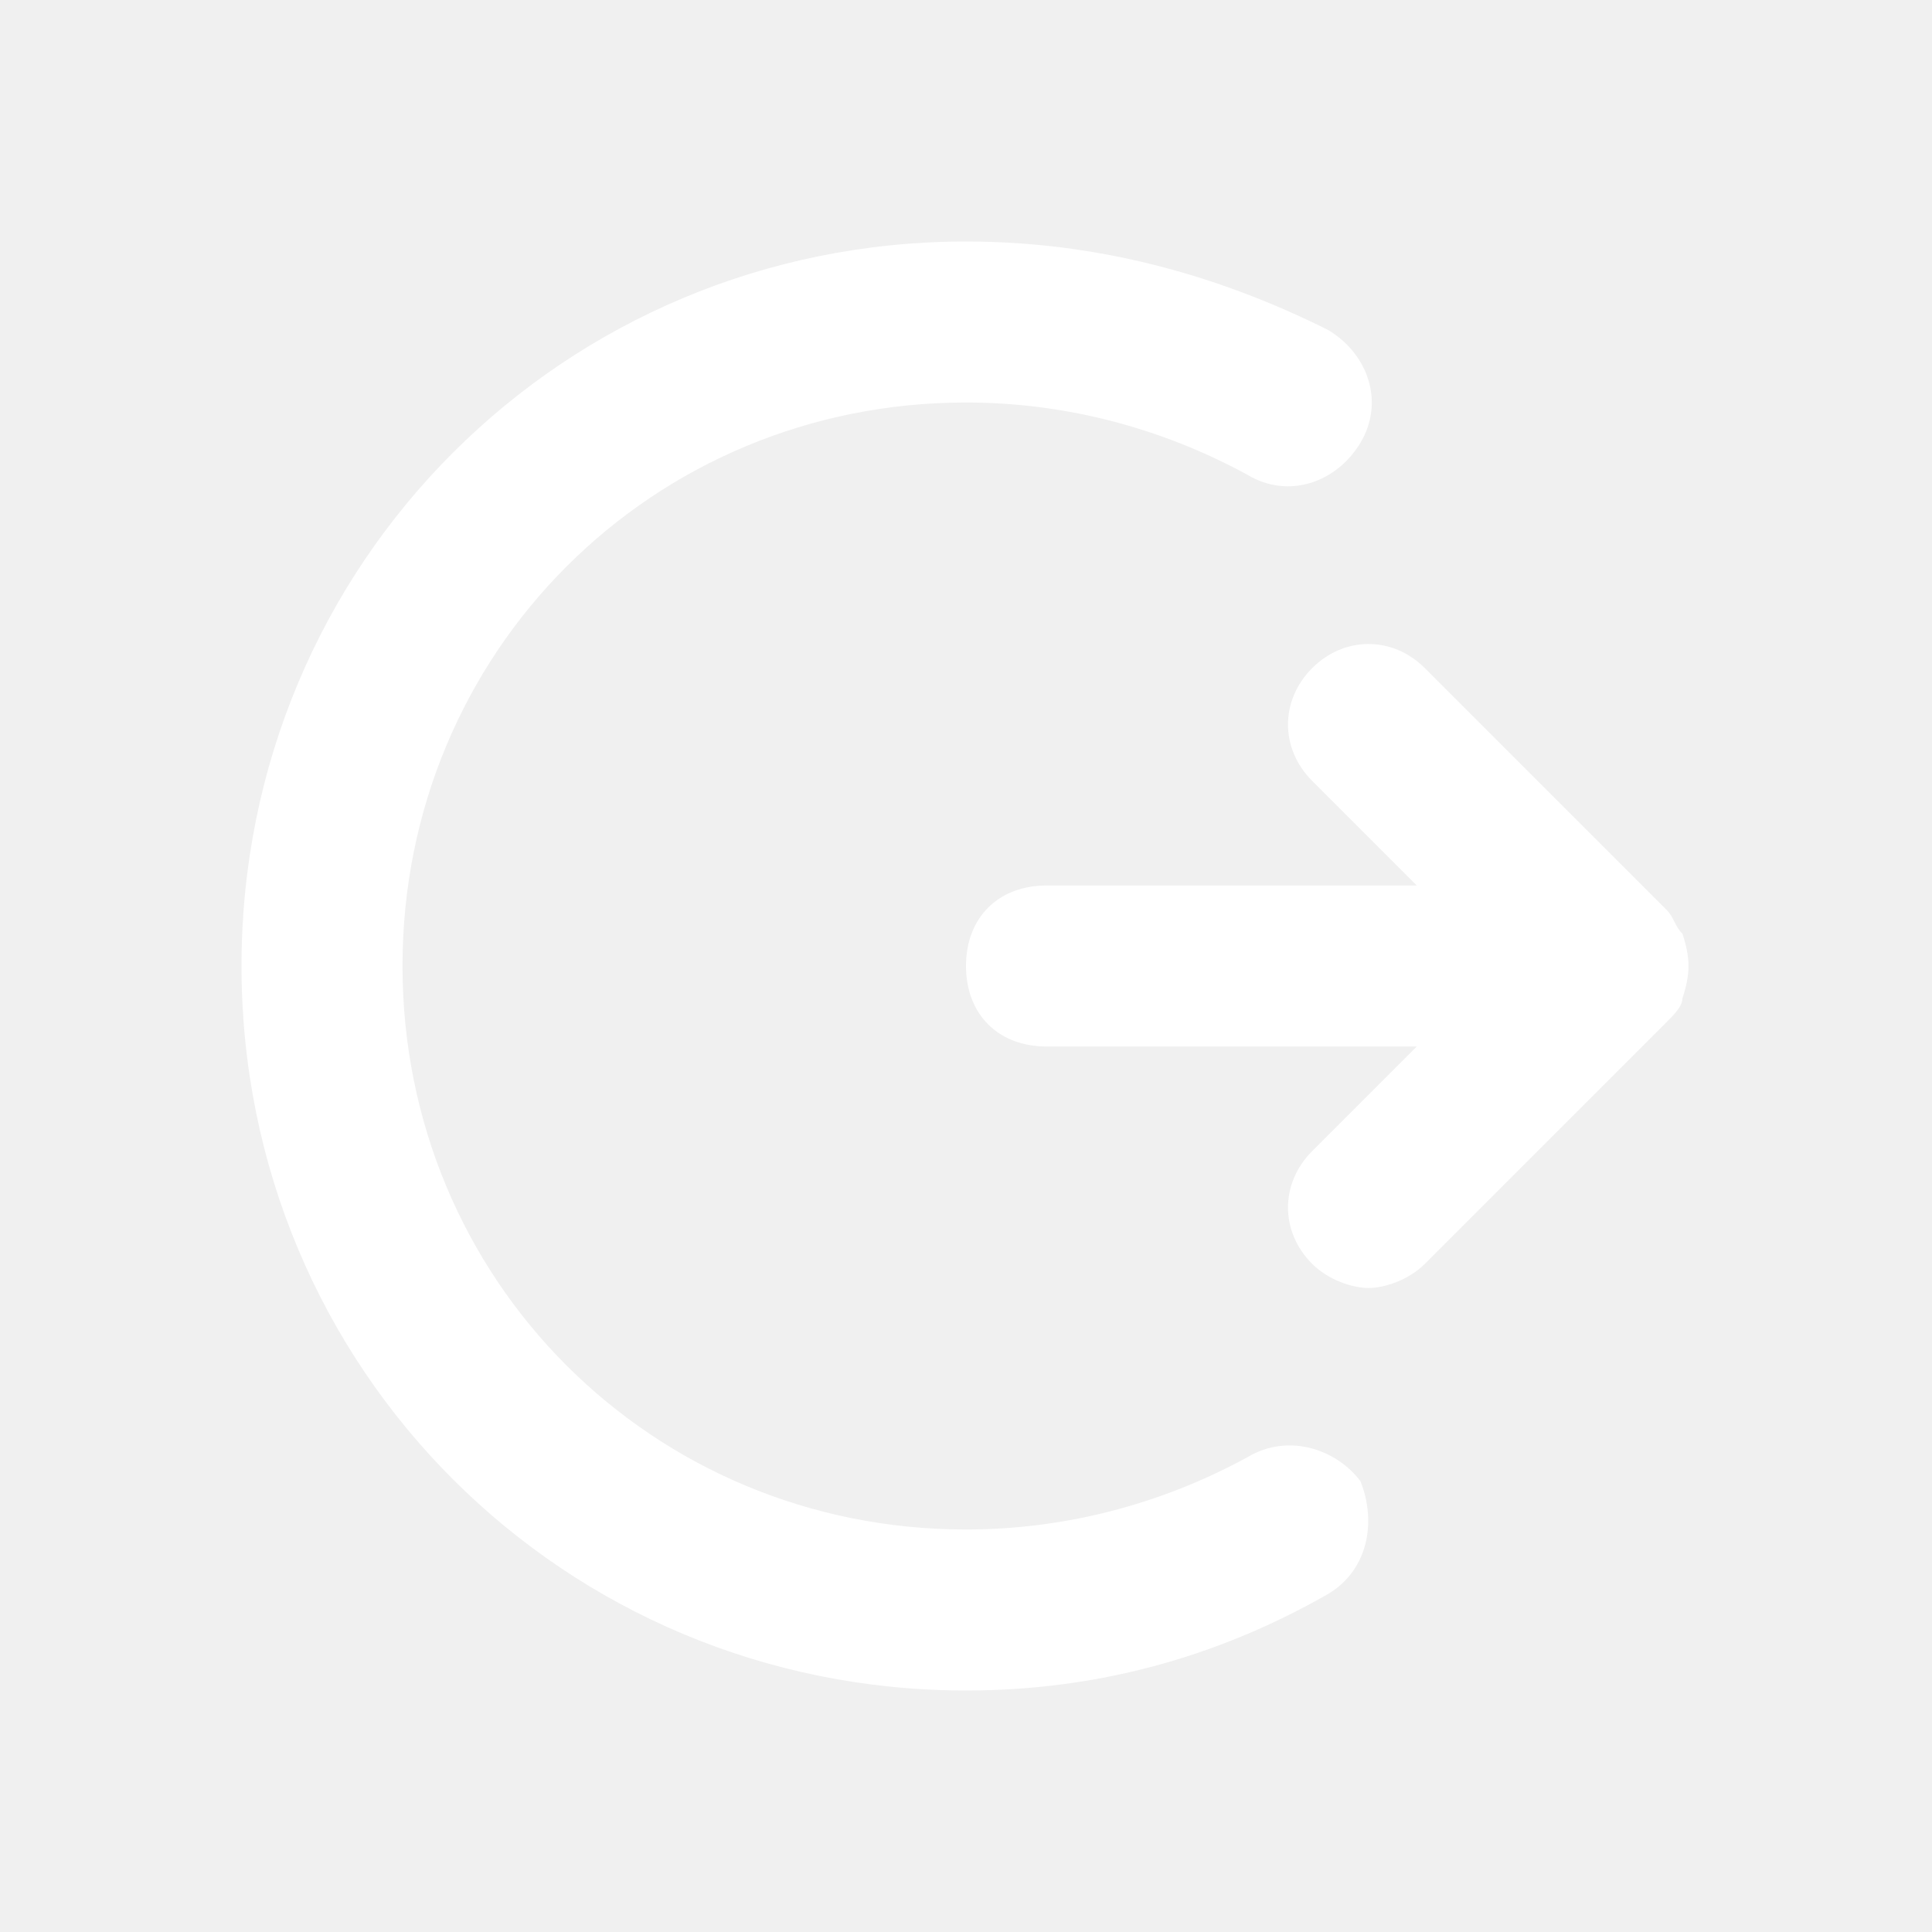
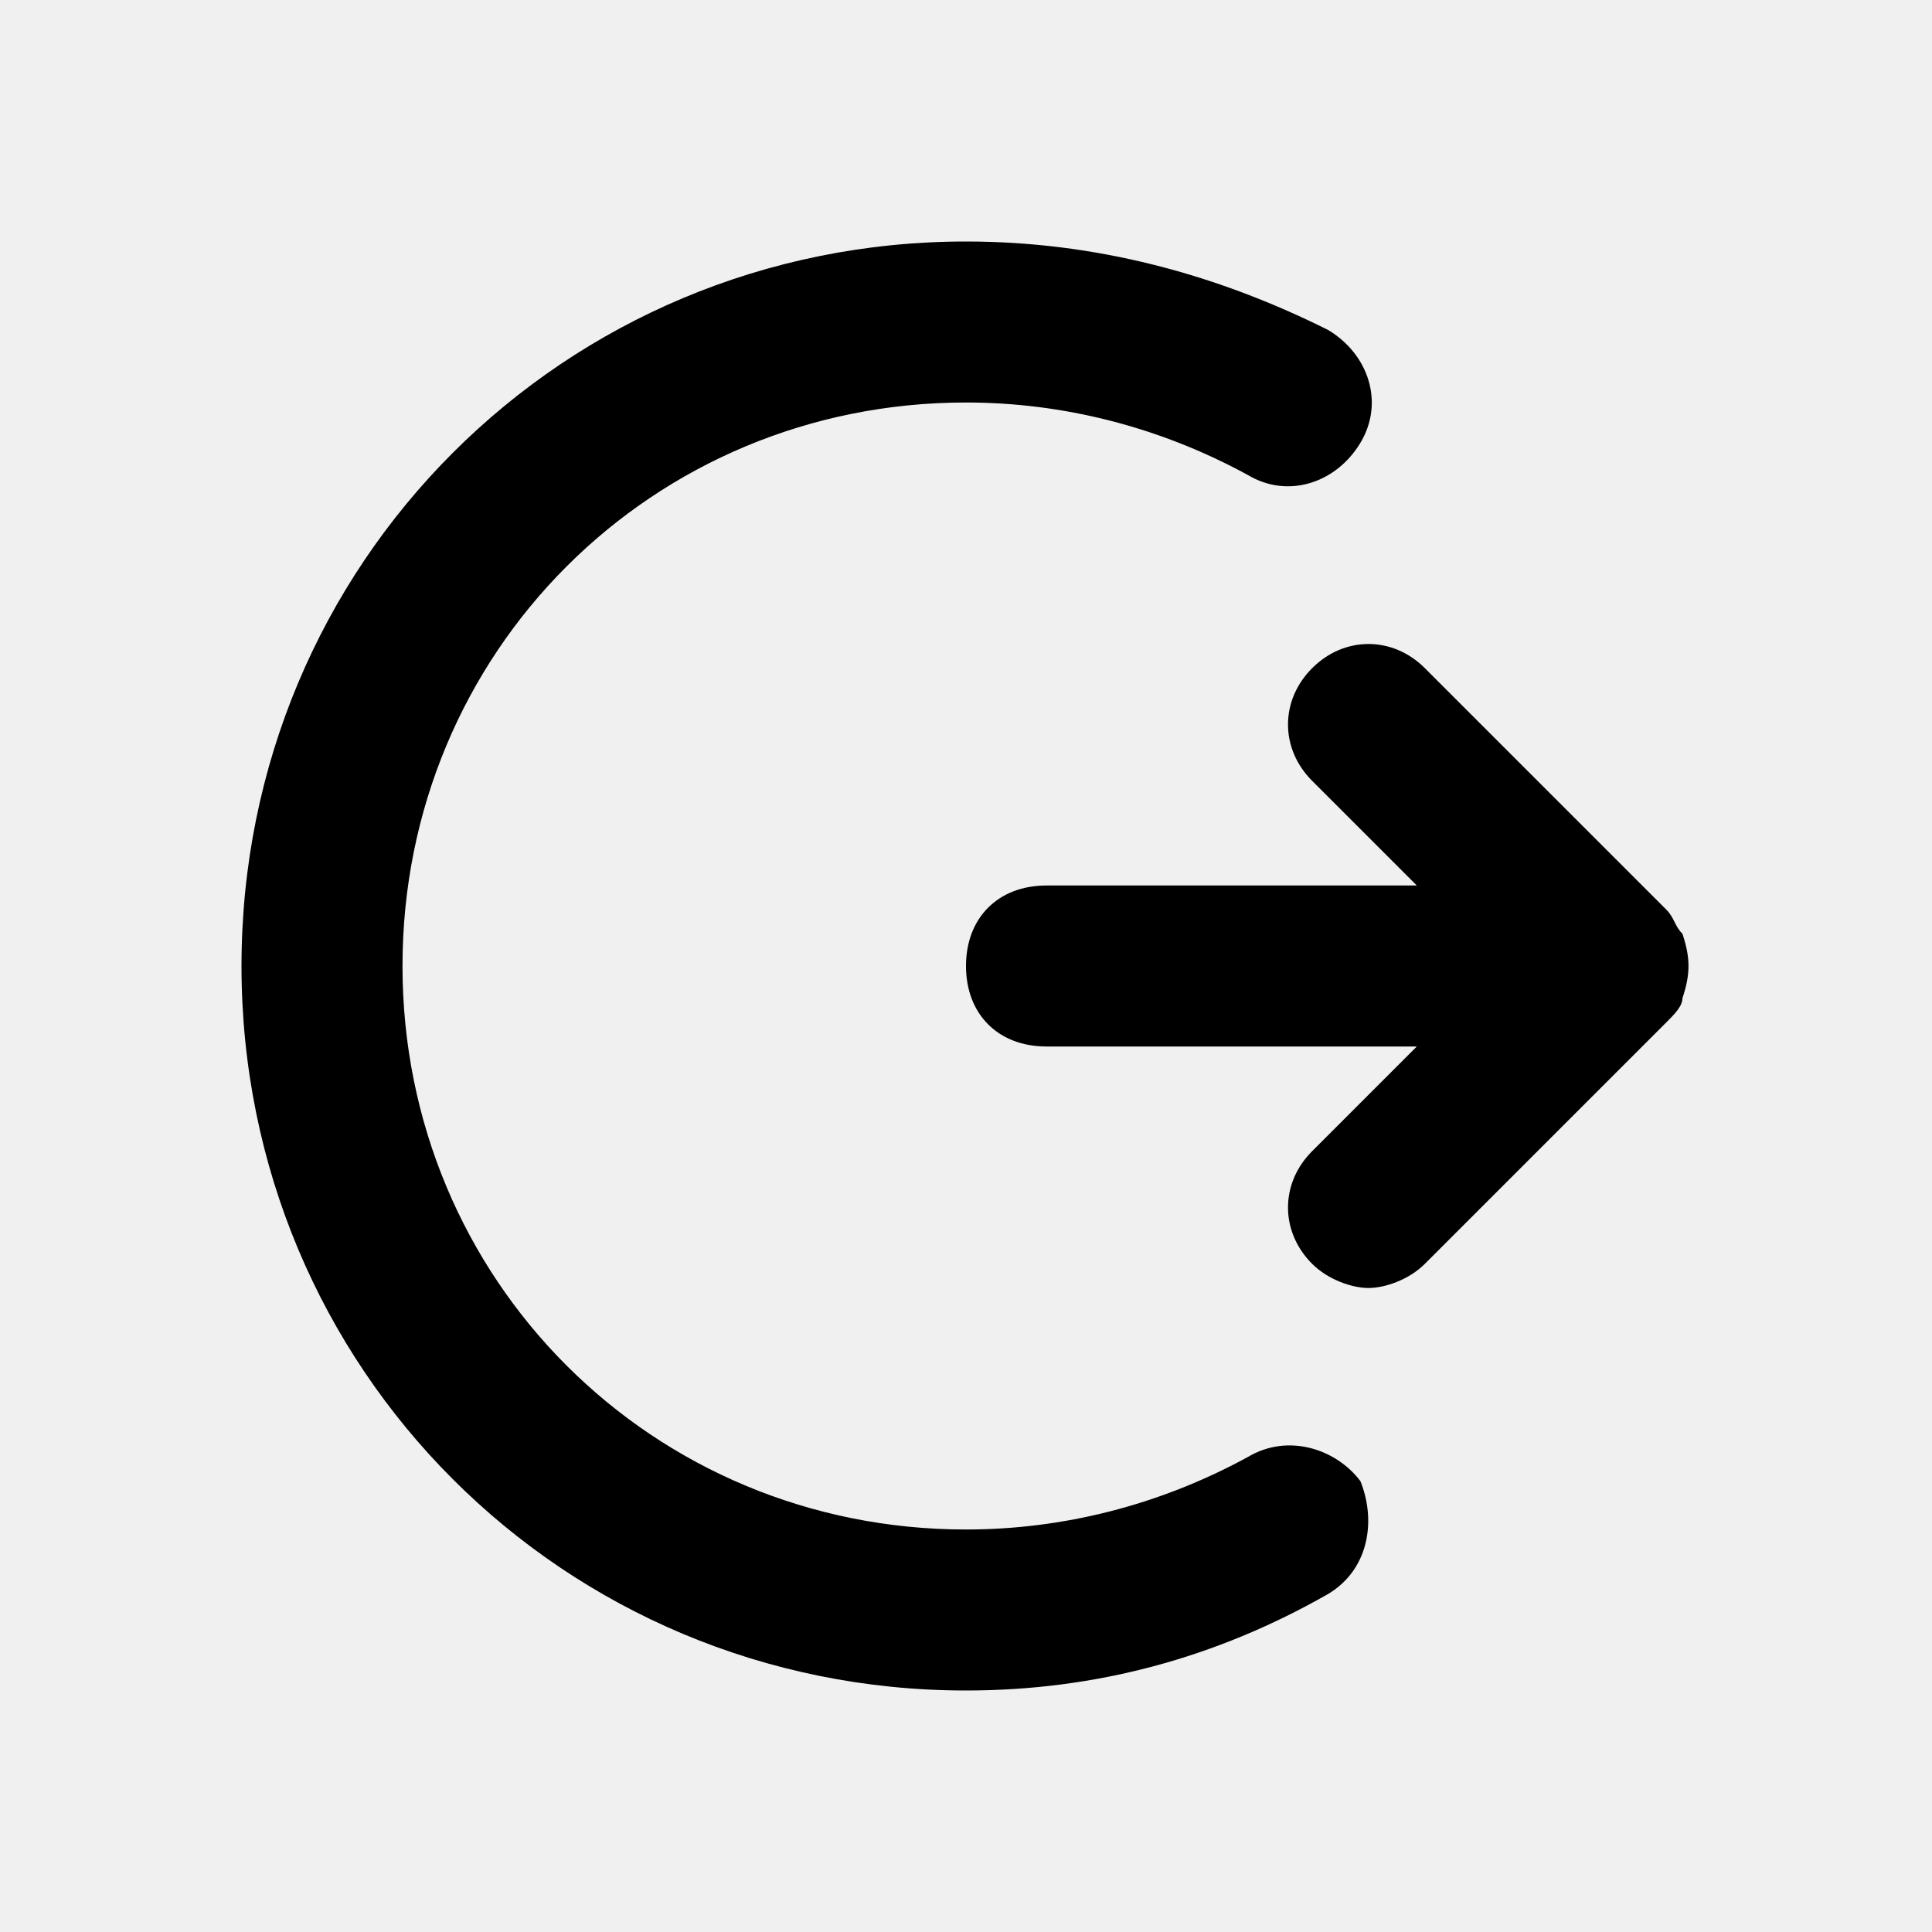
- <svg xmlns="http://www.w3.org/2000/svg" style="enable-background:#FFFFFF;" fill="#FFFFFF" version="1.1" viewBox="0 0 24 24" xml:space="preserve">
+ <svg xmlns="http://www.w3.org/2000/svg" style="enable-background:#0000;" fill="#000" version="1.1" viewBox="0 0 24 24" xml:space="preserve">
  <style type="text/css">
</style>
  <g id="grid_system" />
  <g id="_icons">
    <g>
      <path d="M20.9,11.6c-0.1-0.1-0.1-0.2-0.2-0.3l-3-3c-0.4-0.4-1-0.4-1.4,0s-0.4,1,0,1.4l1.3,1.3H13c-0.6,0-1,0.4-1,1s0.4,1,1,1h4.6    l-1.3,1.3c-0.4,0.4-0.4,1,0,1.4c0.2,0.2,0.5,0.3,0.7,0.3s0.5-0.1,0.7-0.3l3-3c0.1-0.1,0.2-0.2,0.2-0.3C21,12.1,21,11.9,20.9,11.6z    " />
      <path d="M15.5,18.1C14.4,18.7,13.2,19,12,19c-3.9,0-7-3.1-7-7s3.1-7,7-7c1.2,0,2.4,0.3,3.5,0.9c0.5,0.3,1.1,0.1,1.4-0.4    c0.3-0.5,0.1-1.1-0.4-1.4C15.1,3.4,13.6,3,12,3c-5,0-9,4-9,9s4,9,9,9c1.6,0,3.1-0.4,4.5-1.2c0.5-0.3,0.6-0.9,0.4-1.4    C16.6,18,16,17.8,15.5,18.1z" />
    </g>
  </g>
</svg>
